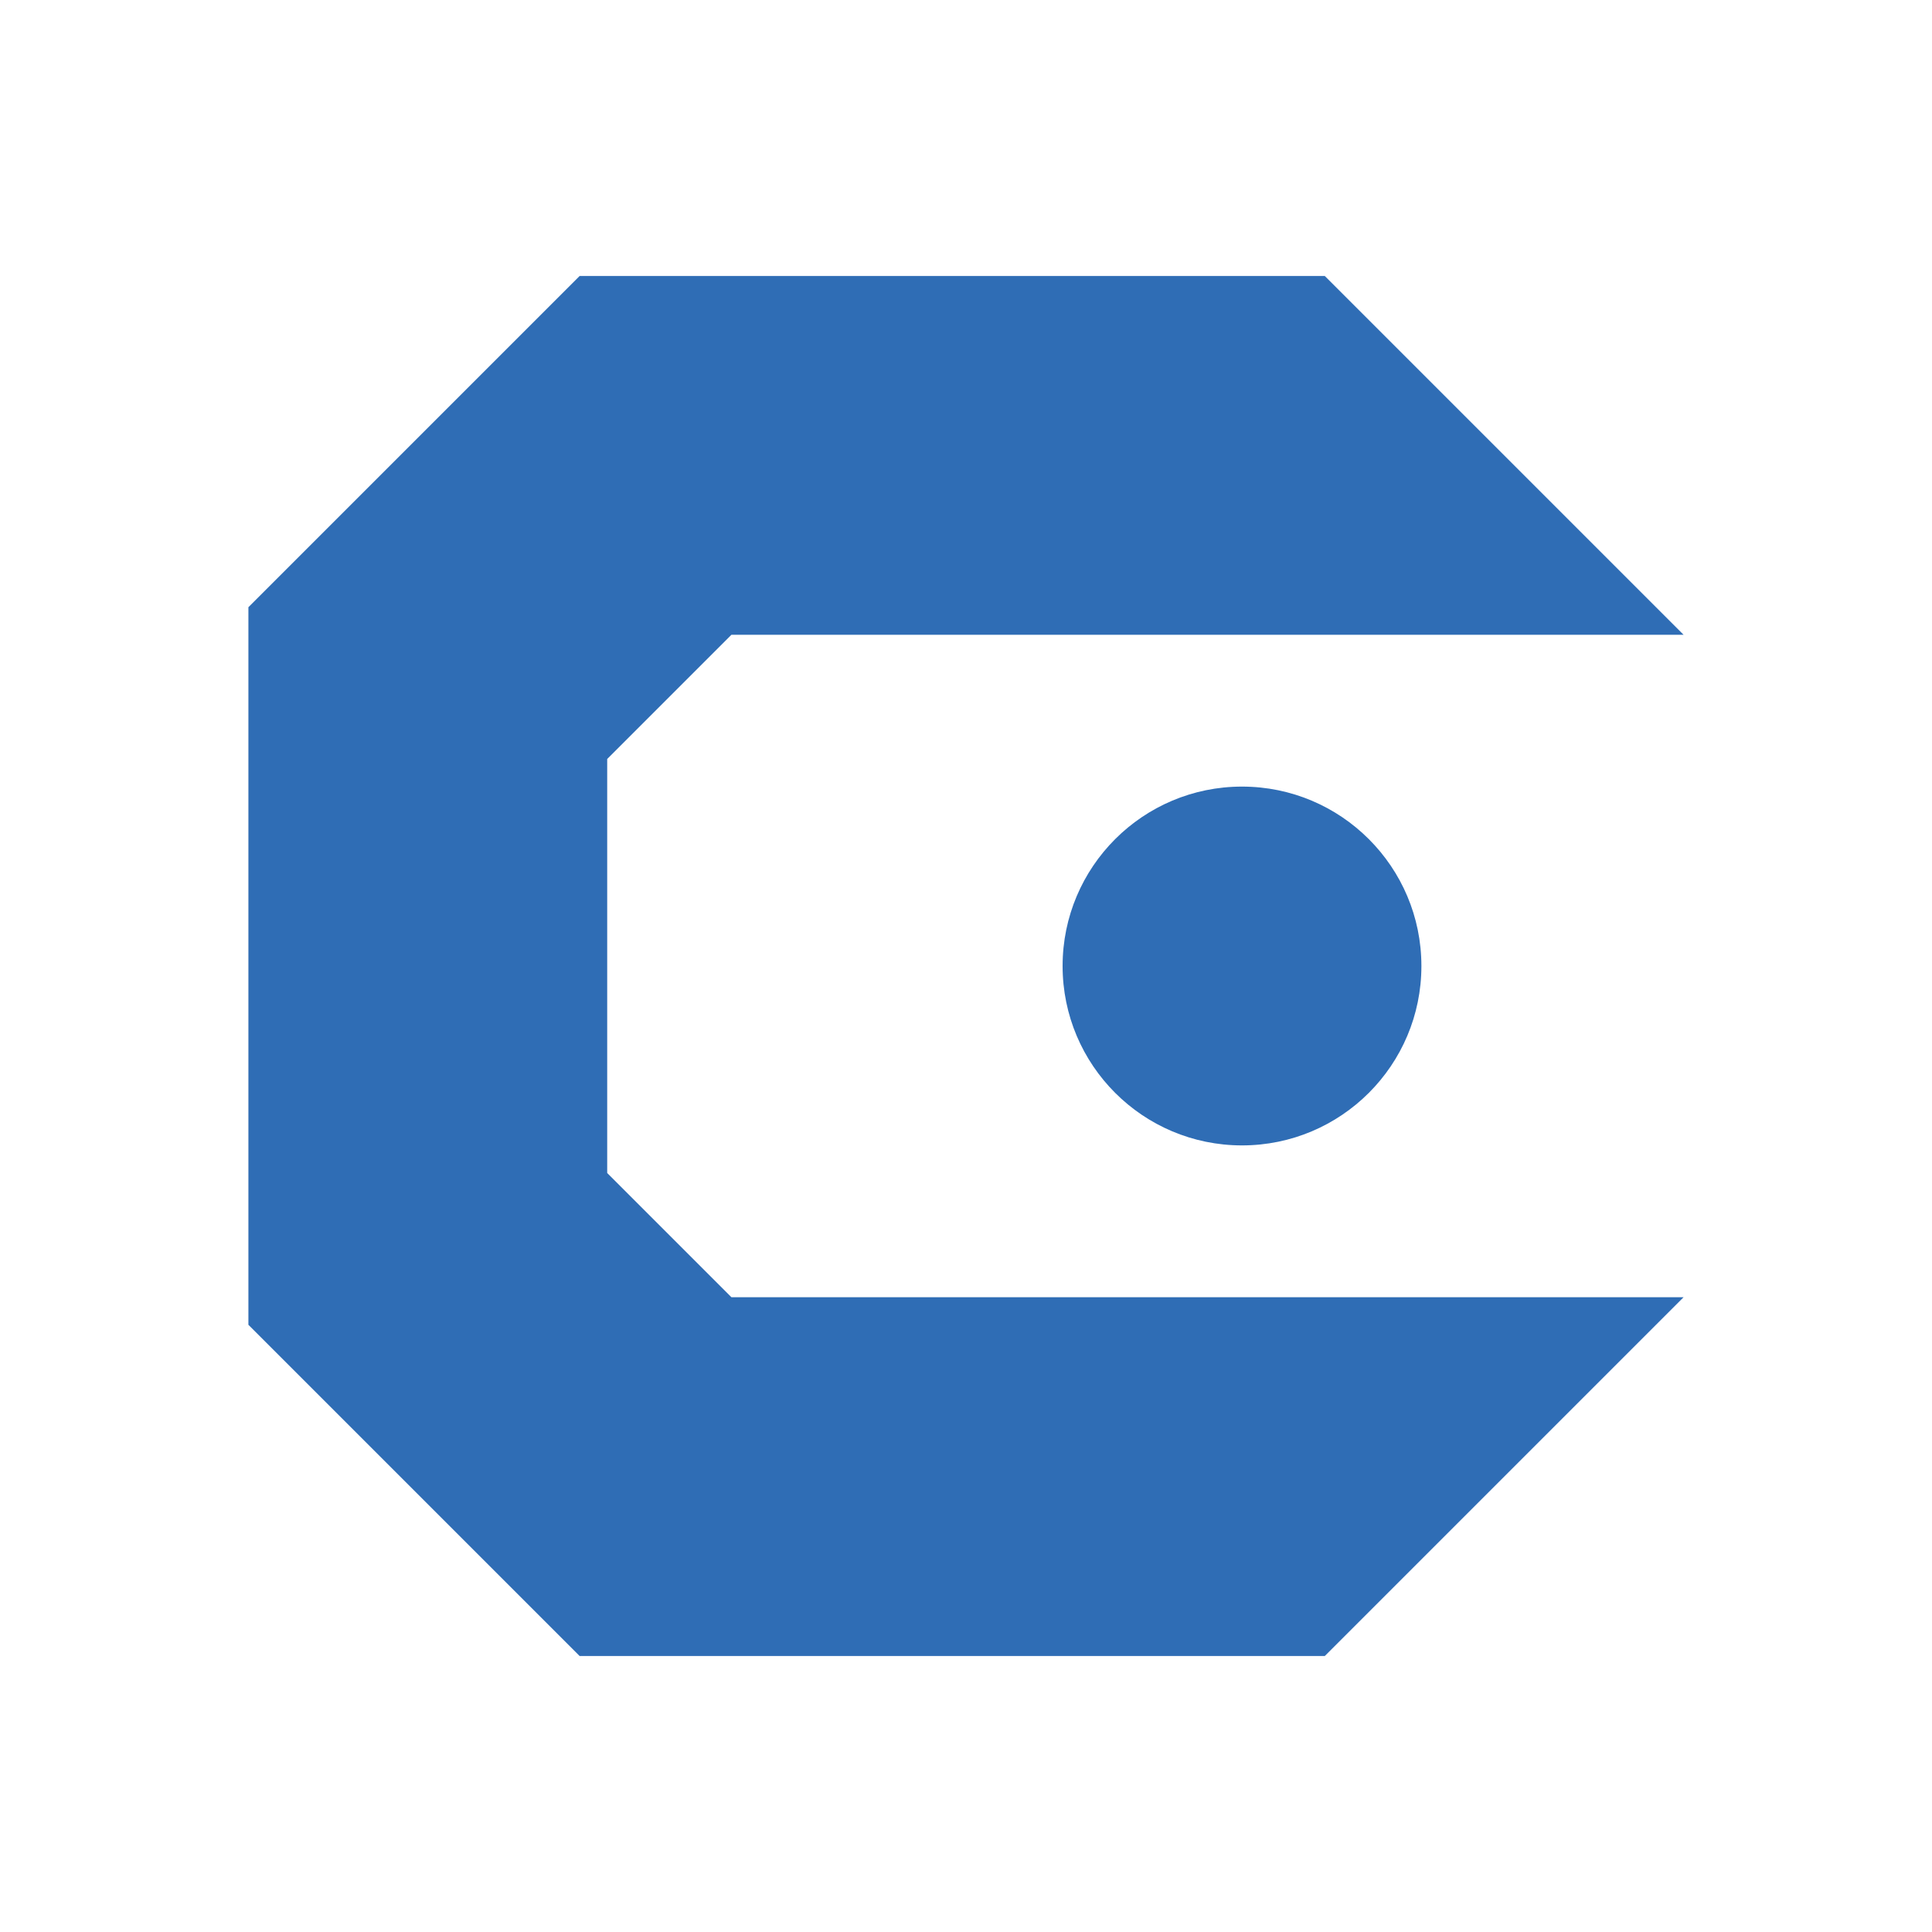
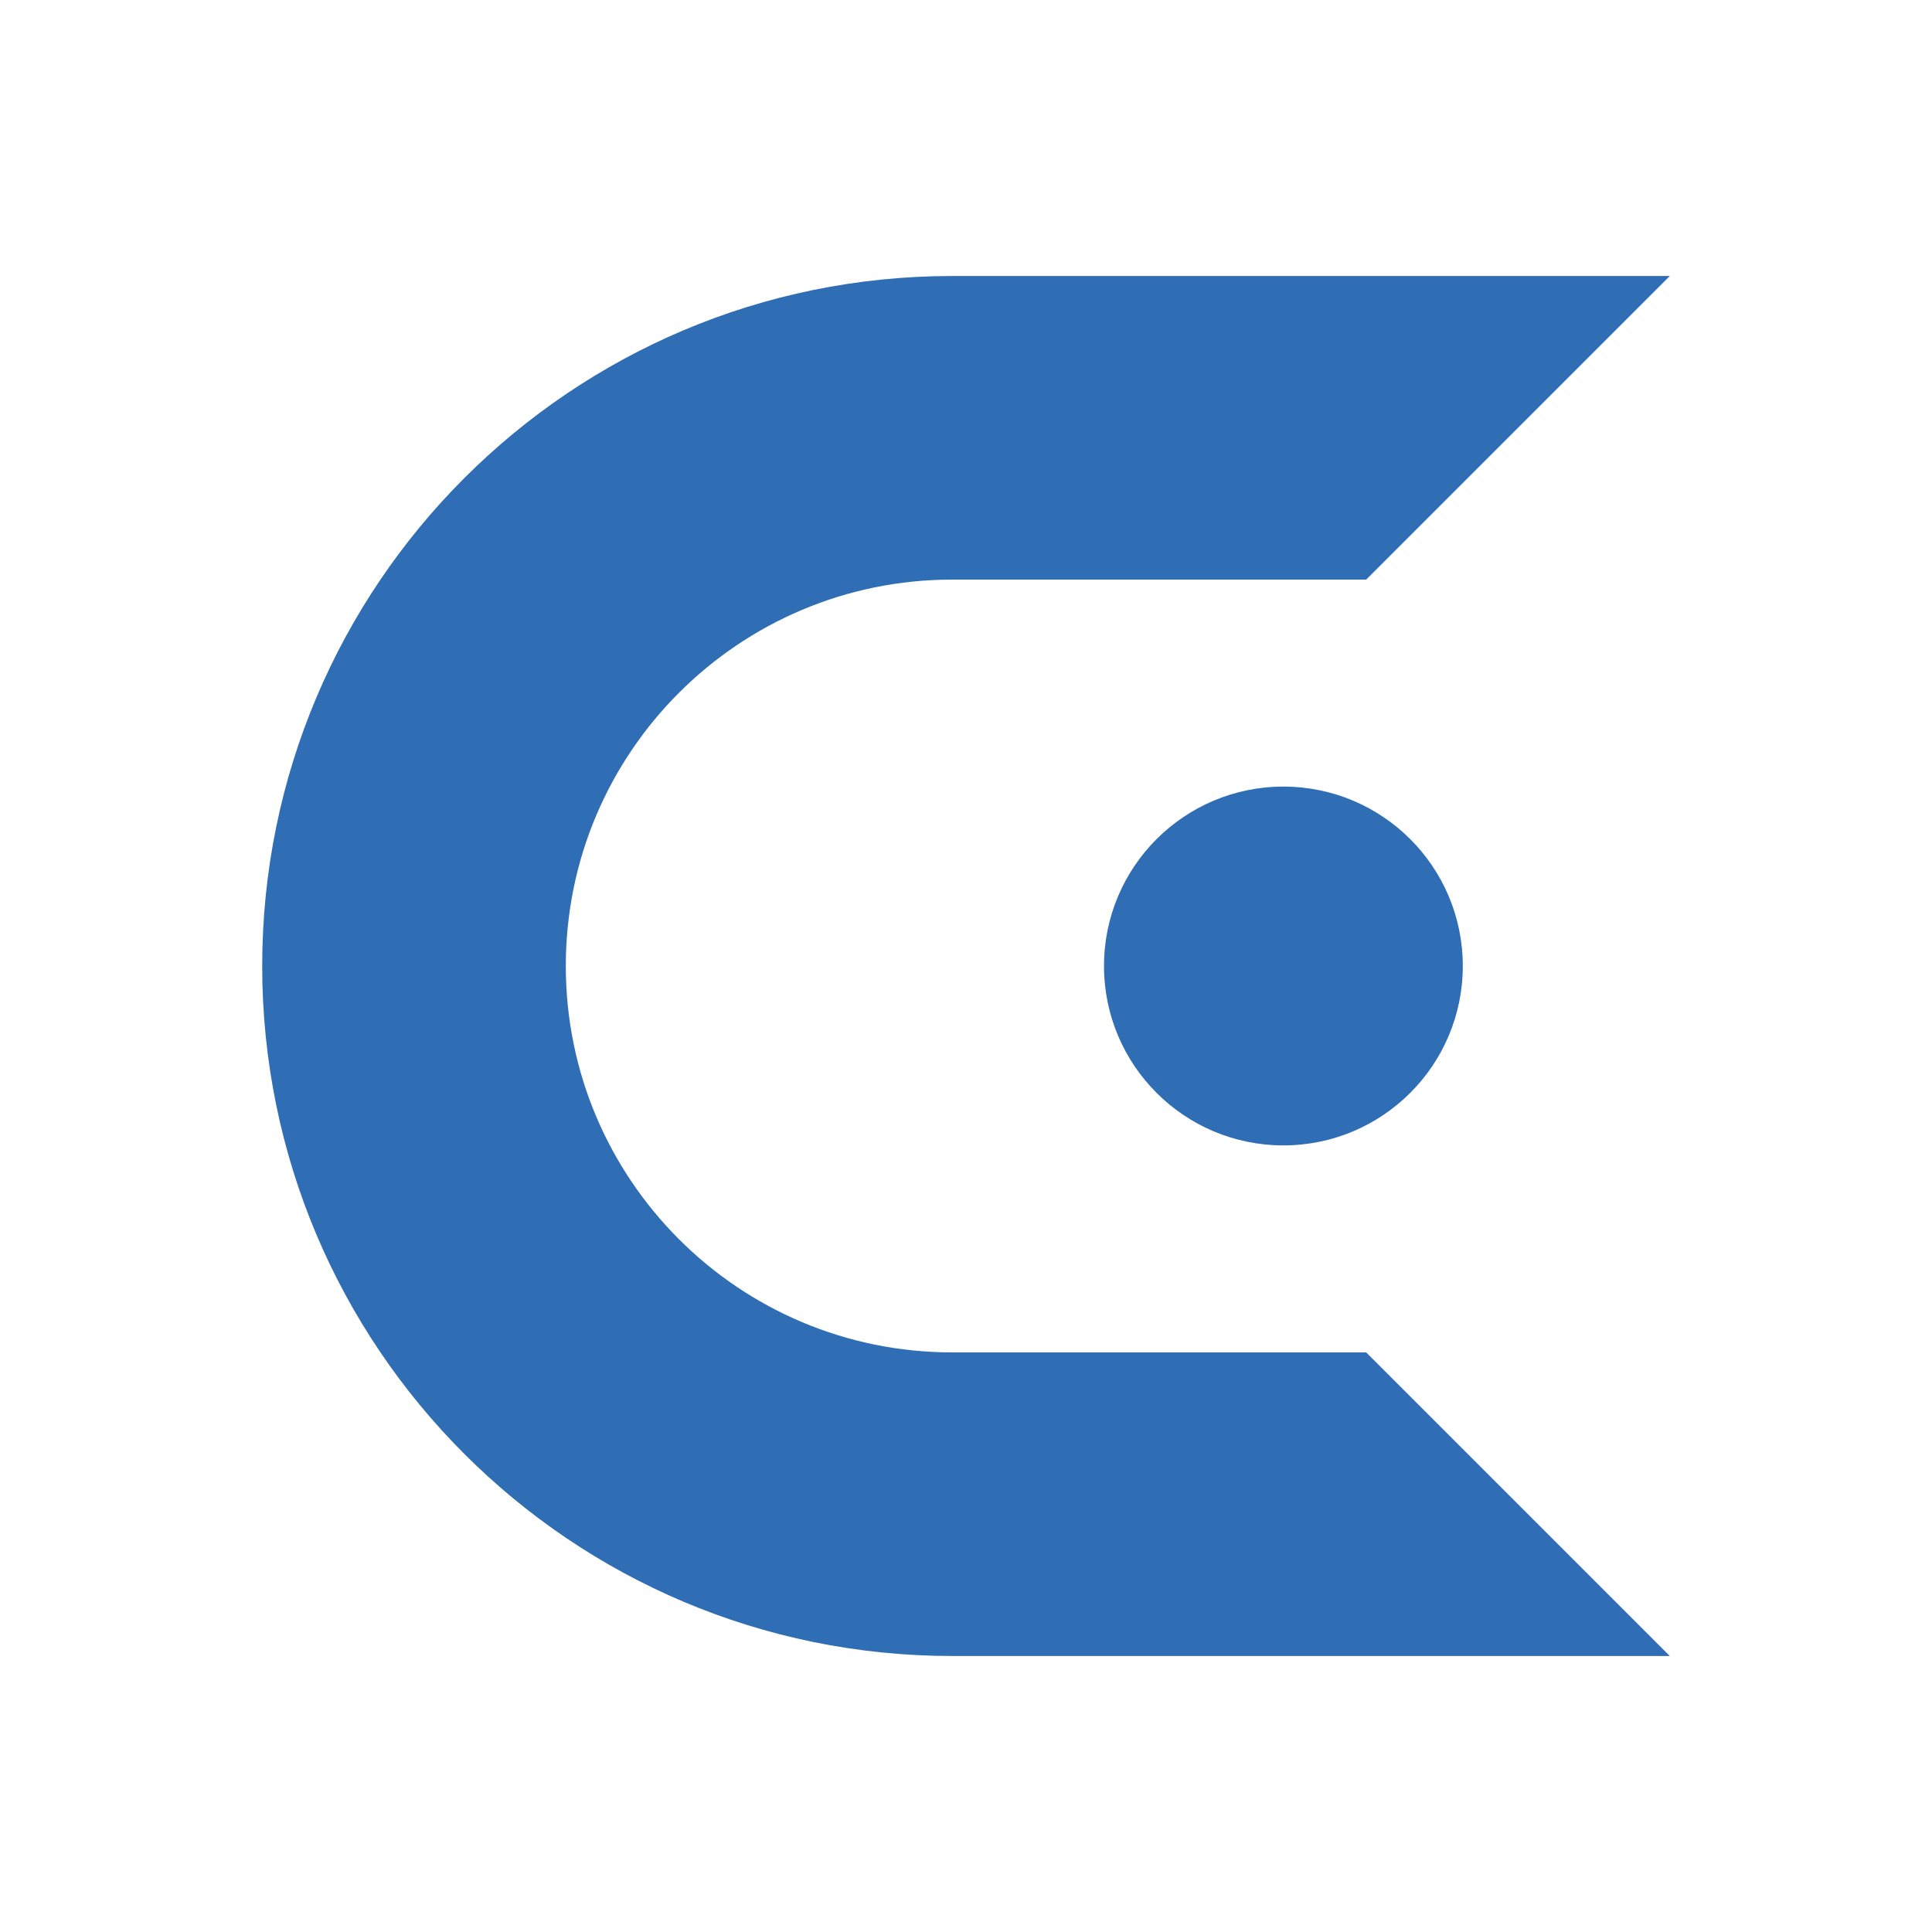
<svg xmlns="http://www.w3.org/2000/svg" viewBox="0 0 140 140" width="140" height="140" role="img" aria-label="CNE Associates">
-   <path d="M 96 20 L 42 20 L 18 44 L 18 96 L 42 120 L 96 120 L 122 94 L 53 94 L 44 85 L 44 55 L 53 46 L 122 46 Z" fill="#2F6DB5" />
-   <path d="M 103 70 A 13 13 0 1 0 77 70 A 13 13 0 1 0 103 70 Z" fill="#2F6DB5" />
+   <path d="M 121 20 L 69 20 A 50 50 0 0 0 69 120 L 121 120 L 99 98 L 69 98 A 28 28 0 0 1 69 42 L 99 42 Z" fill="#2F6DB5" />
+   <path d="M 106 70 A 13 13 0 1 0 80 70 A 13 13 0 1 0 106 70 Z" fill="#2F6DB5" />
</svg>
